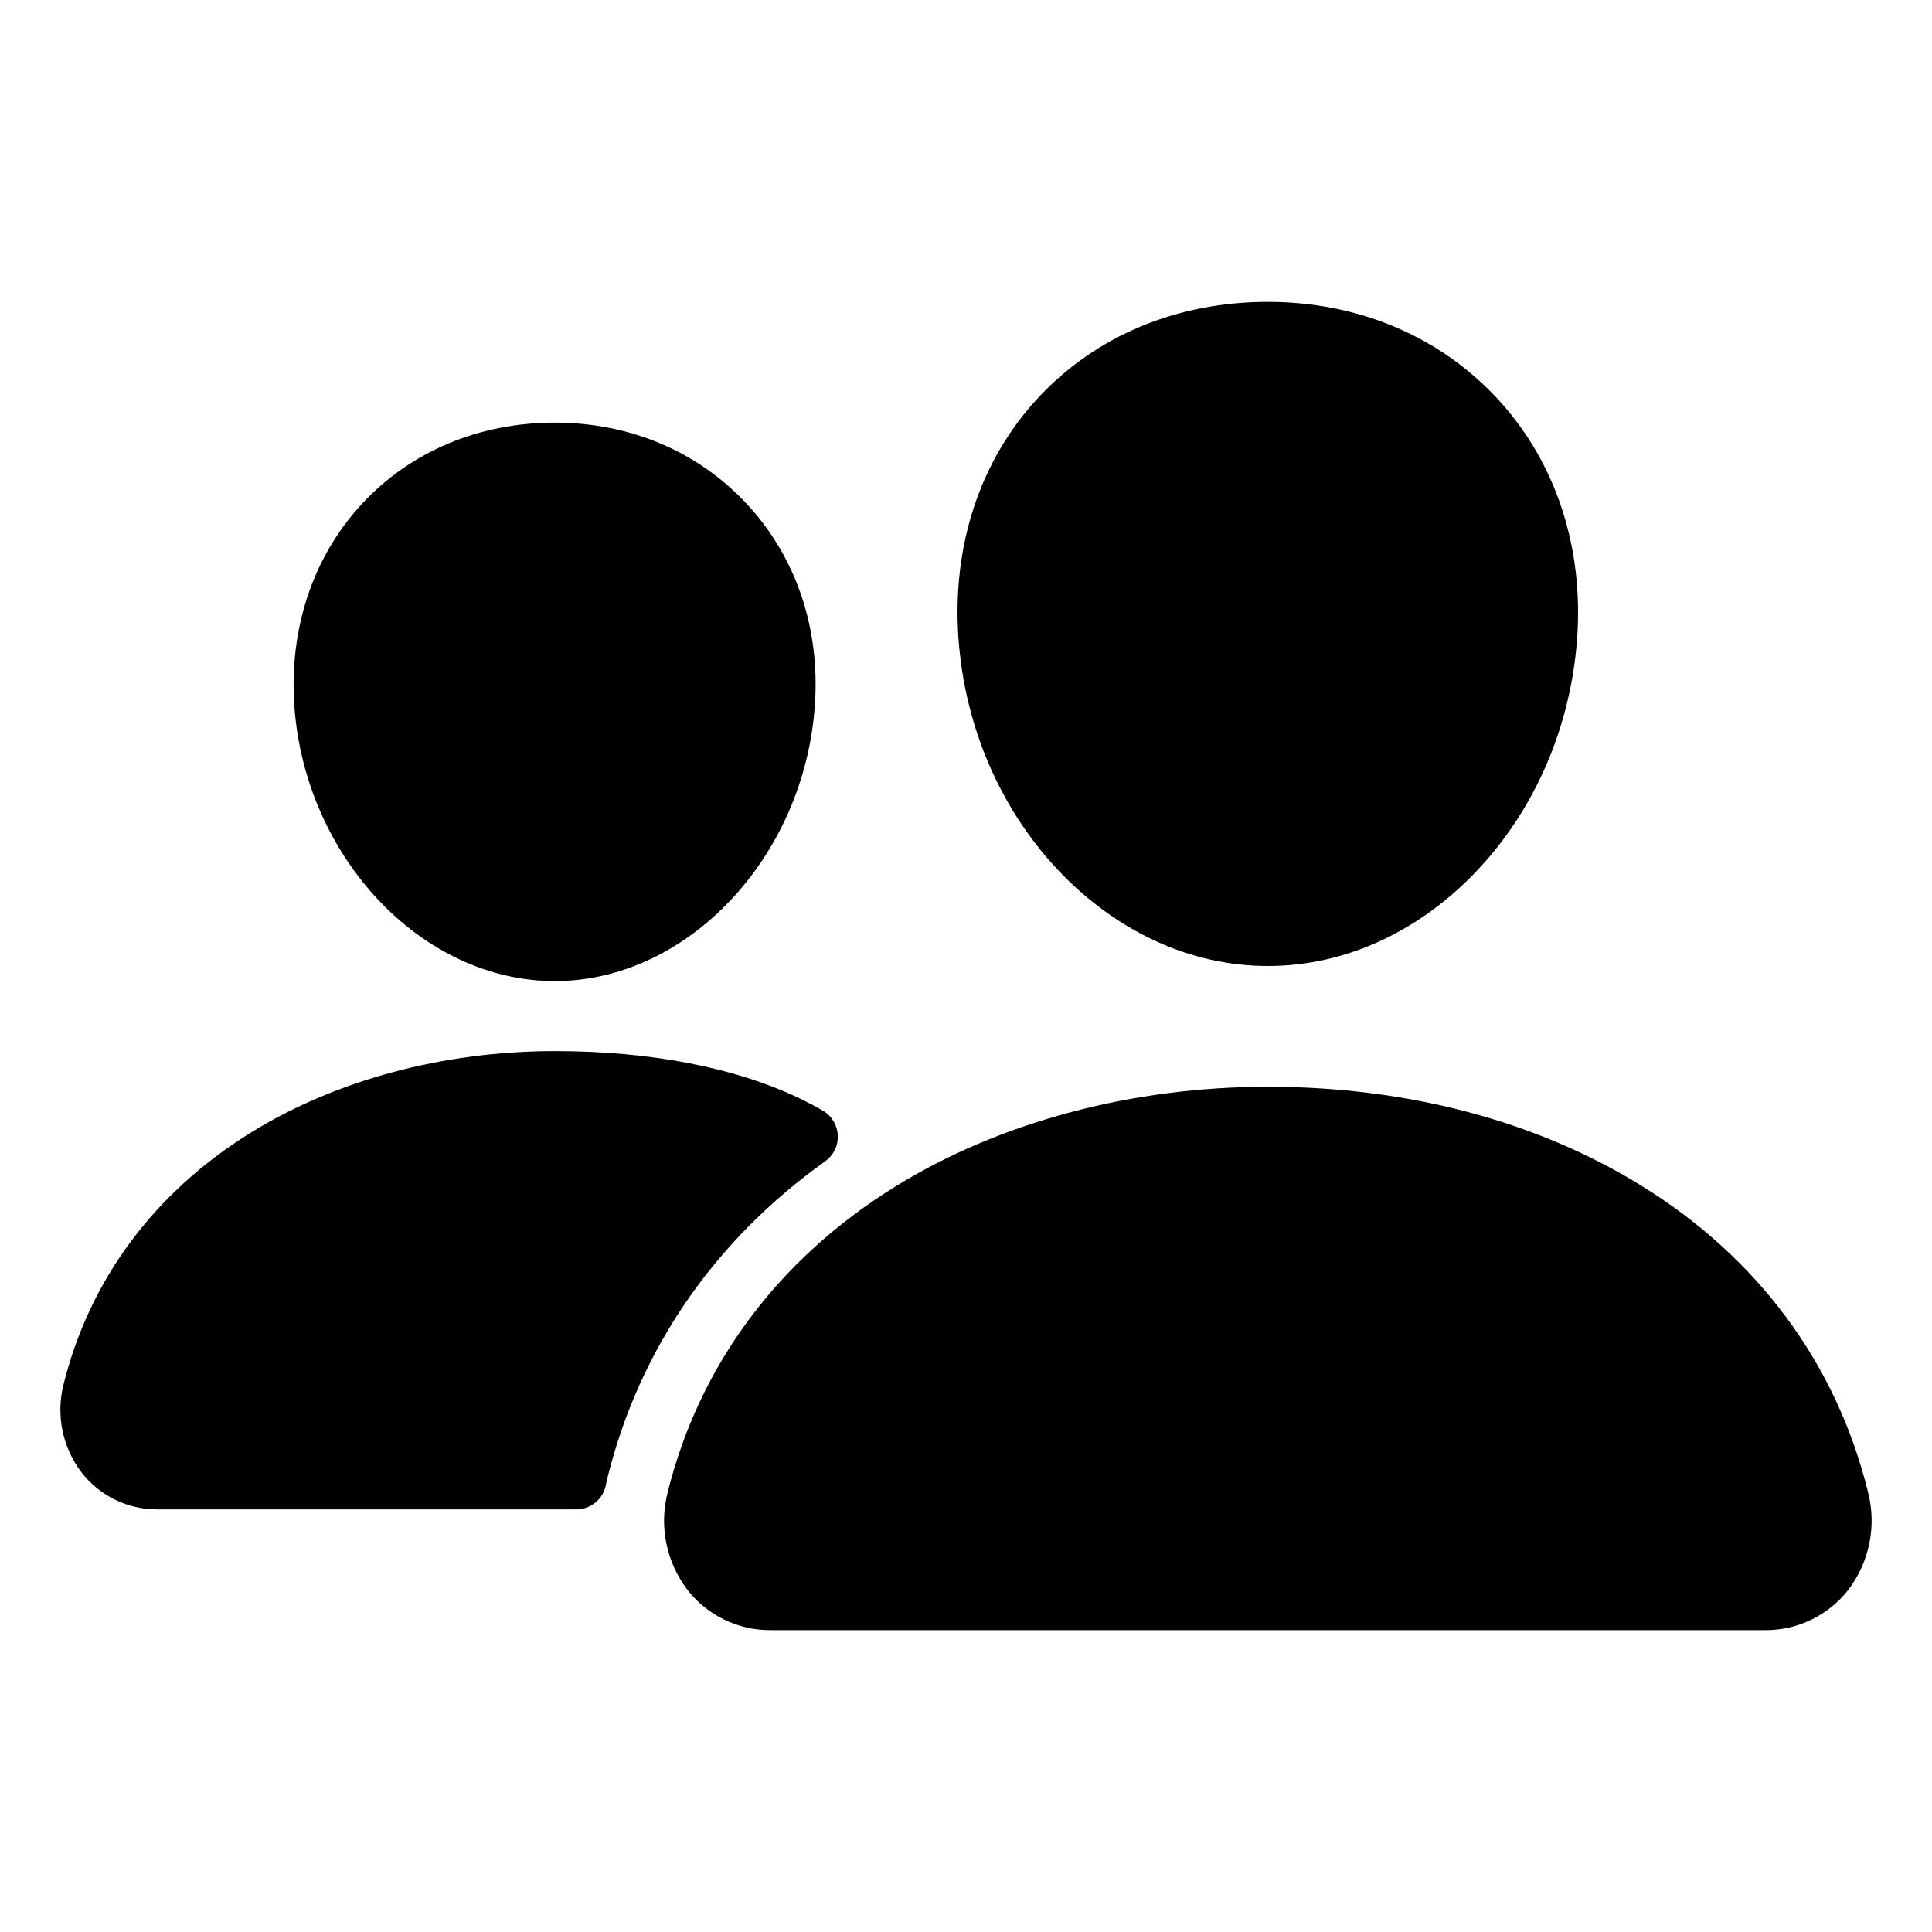
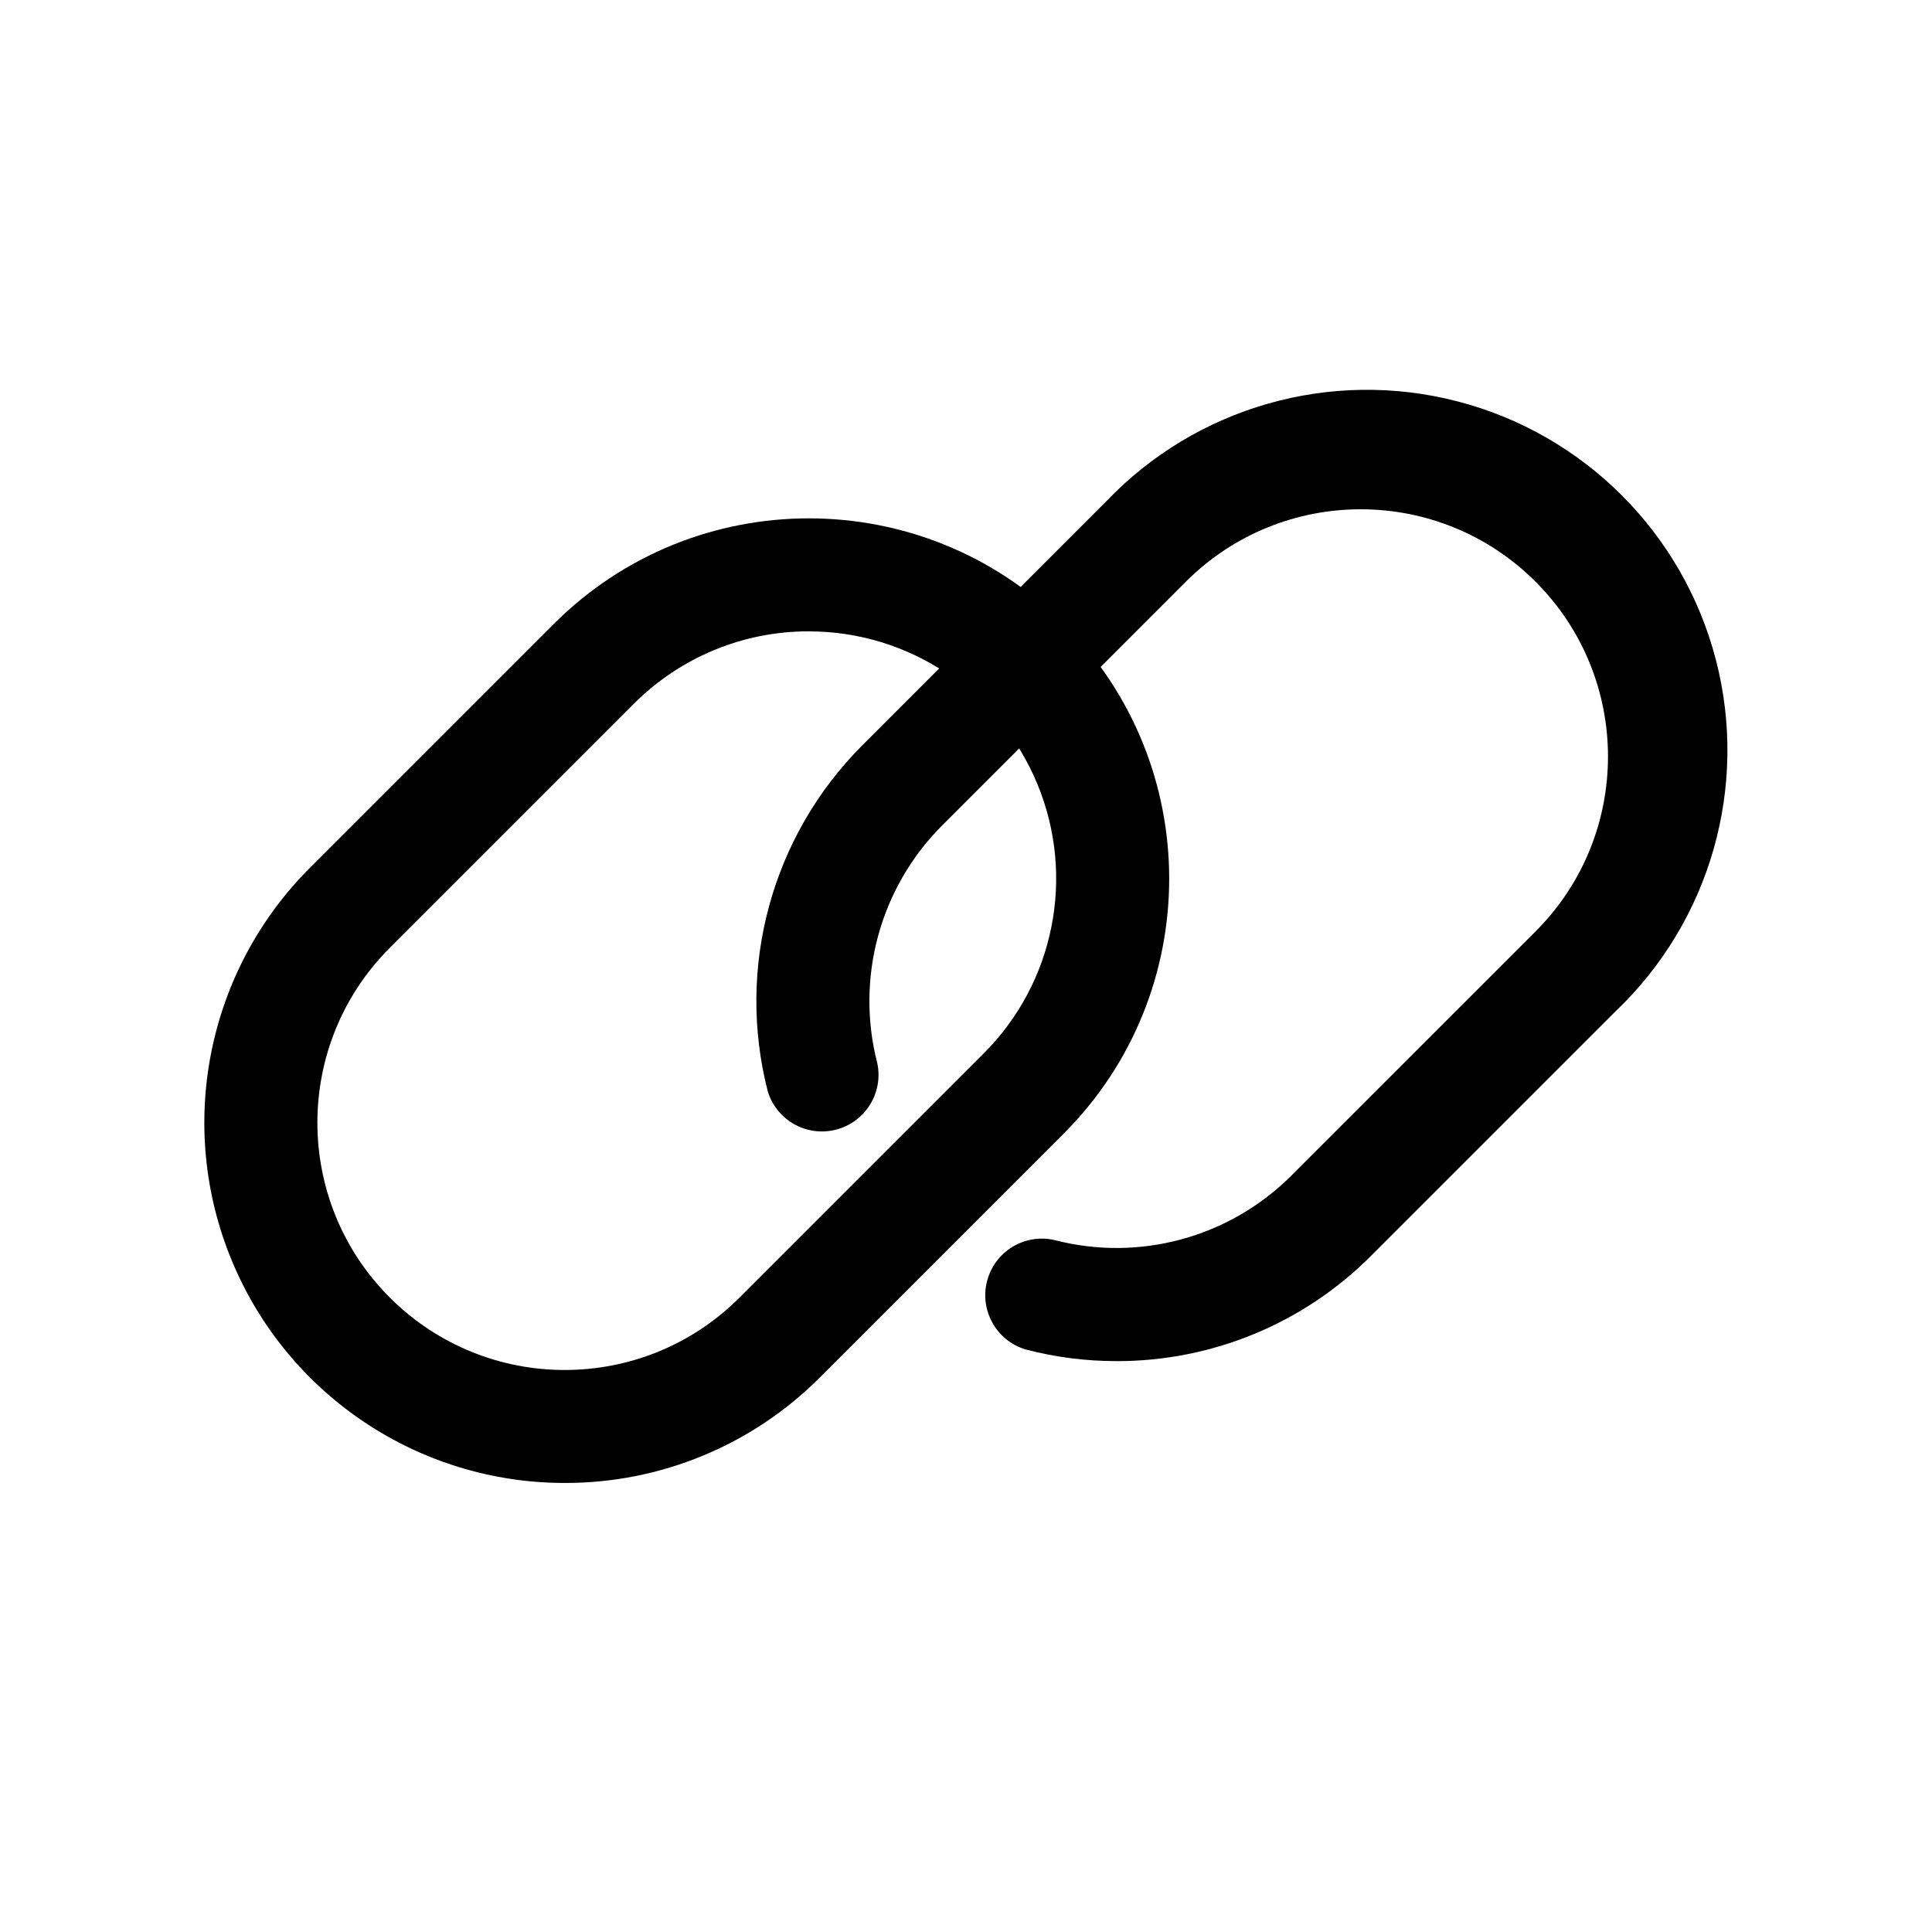
- <svg xmlns="http://www.w3.org/2000/svg" height="512" viewBox="0 0 512 512" width="512">
-   <path d="M336,256c-20.56,0-40.44-9.18-56-25.84-15.13-16.25-24.37-37.92-26-61-1.74-24.62,5.77-47.26,21.14-63.76S312,80,336,80c23.83,0,45.38,9.06,60.7,25.52,15.47,16.62,23,39.22,21.26,63.63h0c-1.67,23.11-10.9,44.77-26,61C376.44,246.82,356.57,256,336,256Zm66-88h0Z" />
-   <path d="M467.83,432H204.18a27.71,27.71,0,0,1-22-10.67,30.22,30.22,0,0,1-5.26-25.79c8.42-33.81,29.28-61.85,60.32-81.08C264.79,297.4,299.86,288,336,288c36.85,0,71,9,98.71,26.05,31.11,19.13,52,47.33,60.38,81.55a30.27,30.27,0,0,1-5.32,25.78A27.68,27.68,0,0,1,467.83,432Z" />
-   <path d="M147,260c-35.19,0-66.13-32.72-69-72.93C76.58,166.47,83,147.42,96,133.45,108.86,119.62,127,112,147,112s38,7.66,50.93,21.57c13.1,14.08,19.5,33.09,18,53.52C213.06,227.29,182.13,260,147,260Z" />
-   <path d="M212.66,291.45c-17.59-8.6-40.42-12.9-65.65-12.9-29.46,0-58.07,7.68-80.57,21.62C40.93,316,23.77,339.05,16.84,366.88a27.39,27.39,0,0,0,4.79,23.36A25.32,25.32,0,0,0,41.72,400h111a8,8,0,0,0,7.87-6.57c.11-.63.25-1.26.41-1.88,8.48-34.06,28.35-62.84,57.71-83.82a8,8,0,0,0-.63-13.39C216.51,293.42,214.71,292.45,212.66,291.45Z" />
+ <svg xmlns="http://www.w3.org/2000/svg" viewBox="0 0 512 512">
+   <g data-name="1" id="_1">
+     <path d="M149.67,393A95.49,95.49,0,0,1,82.11,230l64.7-64.7a95.65,95.65,0,0,1,135.1,0h0a95.65,95.65,0,0,1,0,135.11l-64.69,64.69A95.23,95.23,0,0,1,149.67,393Zm64.69-225.69A65.29,65.29,0,0,0,168,186.49l-64.7,64.7A65.53,65.53,0,0,0,196,343.86l64.7-64.7a65.51,65.51,0,0,0-46.34-111.84Z" />
+     <path d="M295.9,360.71a95,95,0,0,1-24.13-3.1,15,15,0,0,1,7.6-29,65.52,65.52,0,0,0,62.87-17.08l64.7-64.69a65.53,65.53,0,0,0-92.68-92.68l-64.69,64.7a65.84,65.84,0,0,0-17.08,62.89,15,15,0,0,1-29,7.55,95.92,95.92,0,0,1,24.9-91.65l64.69-64.7A95.53,95.53,0,1,1,428.15,268l-64.69,64.69A94.92,94.92,0,0,1,295.9,360.71Z" />
+   </g>
</svg>
